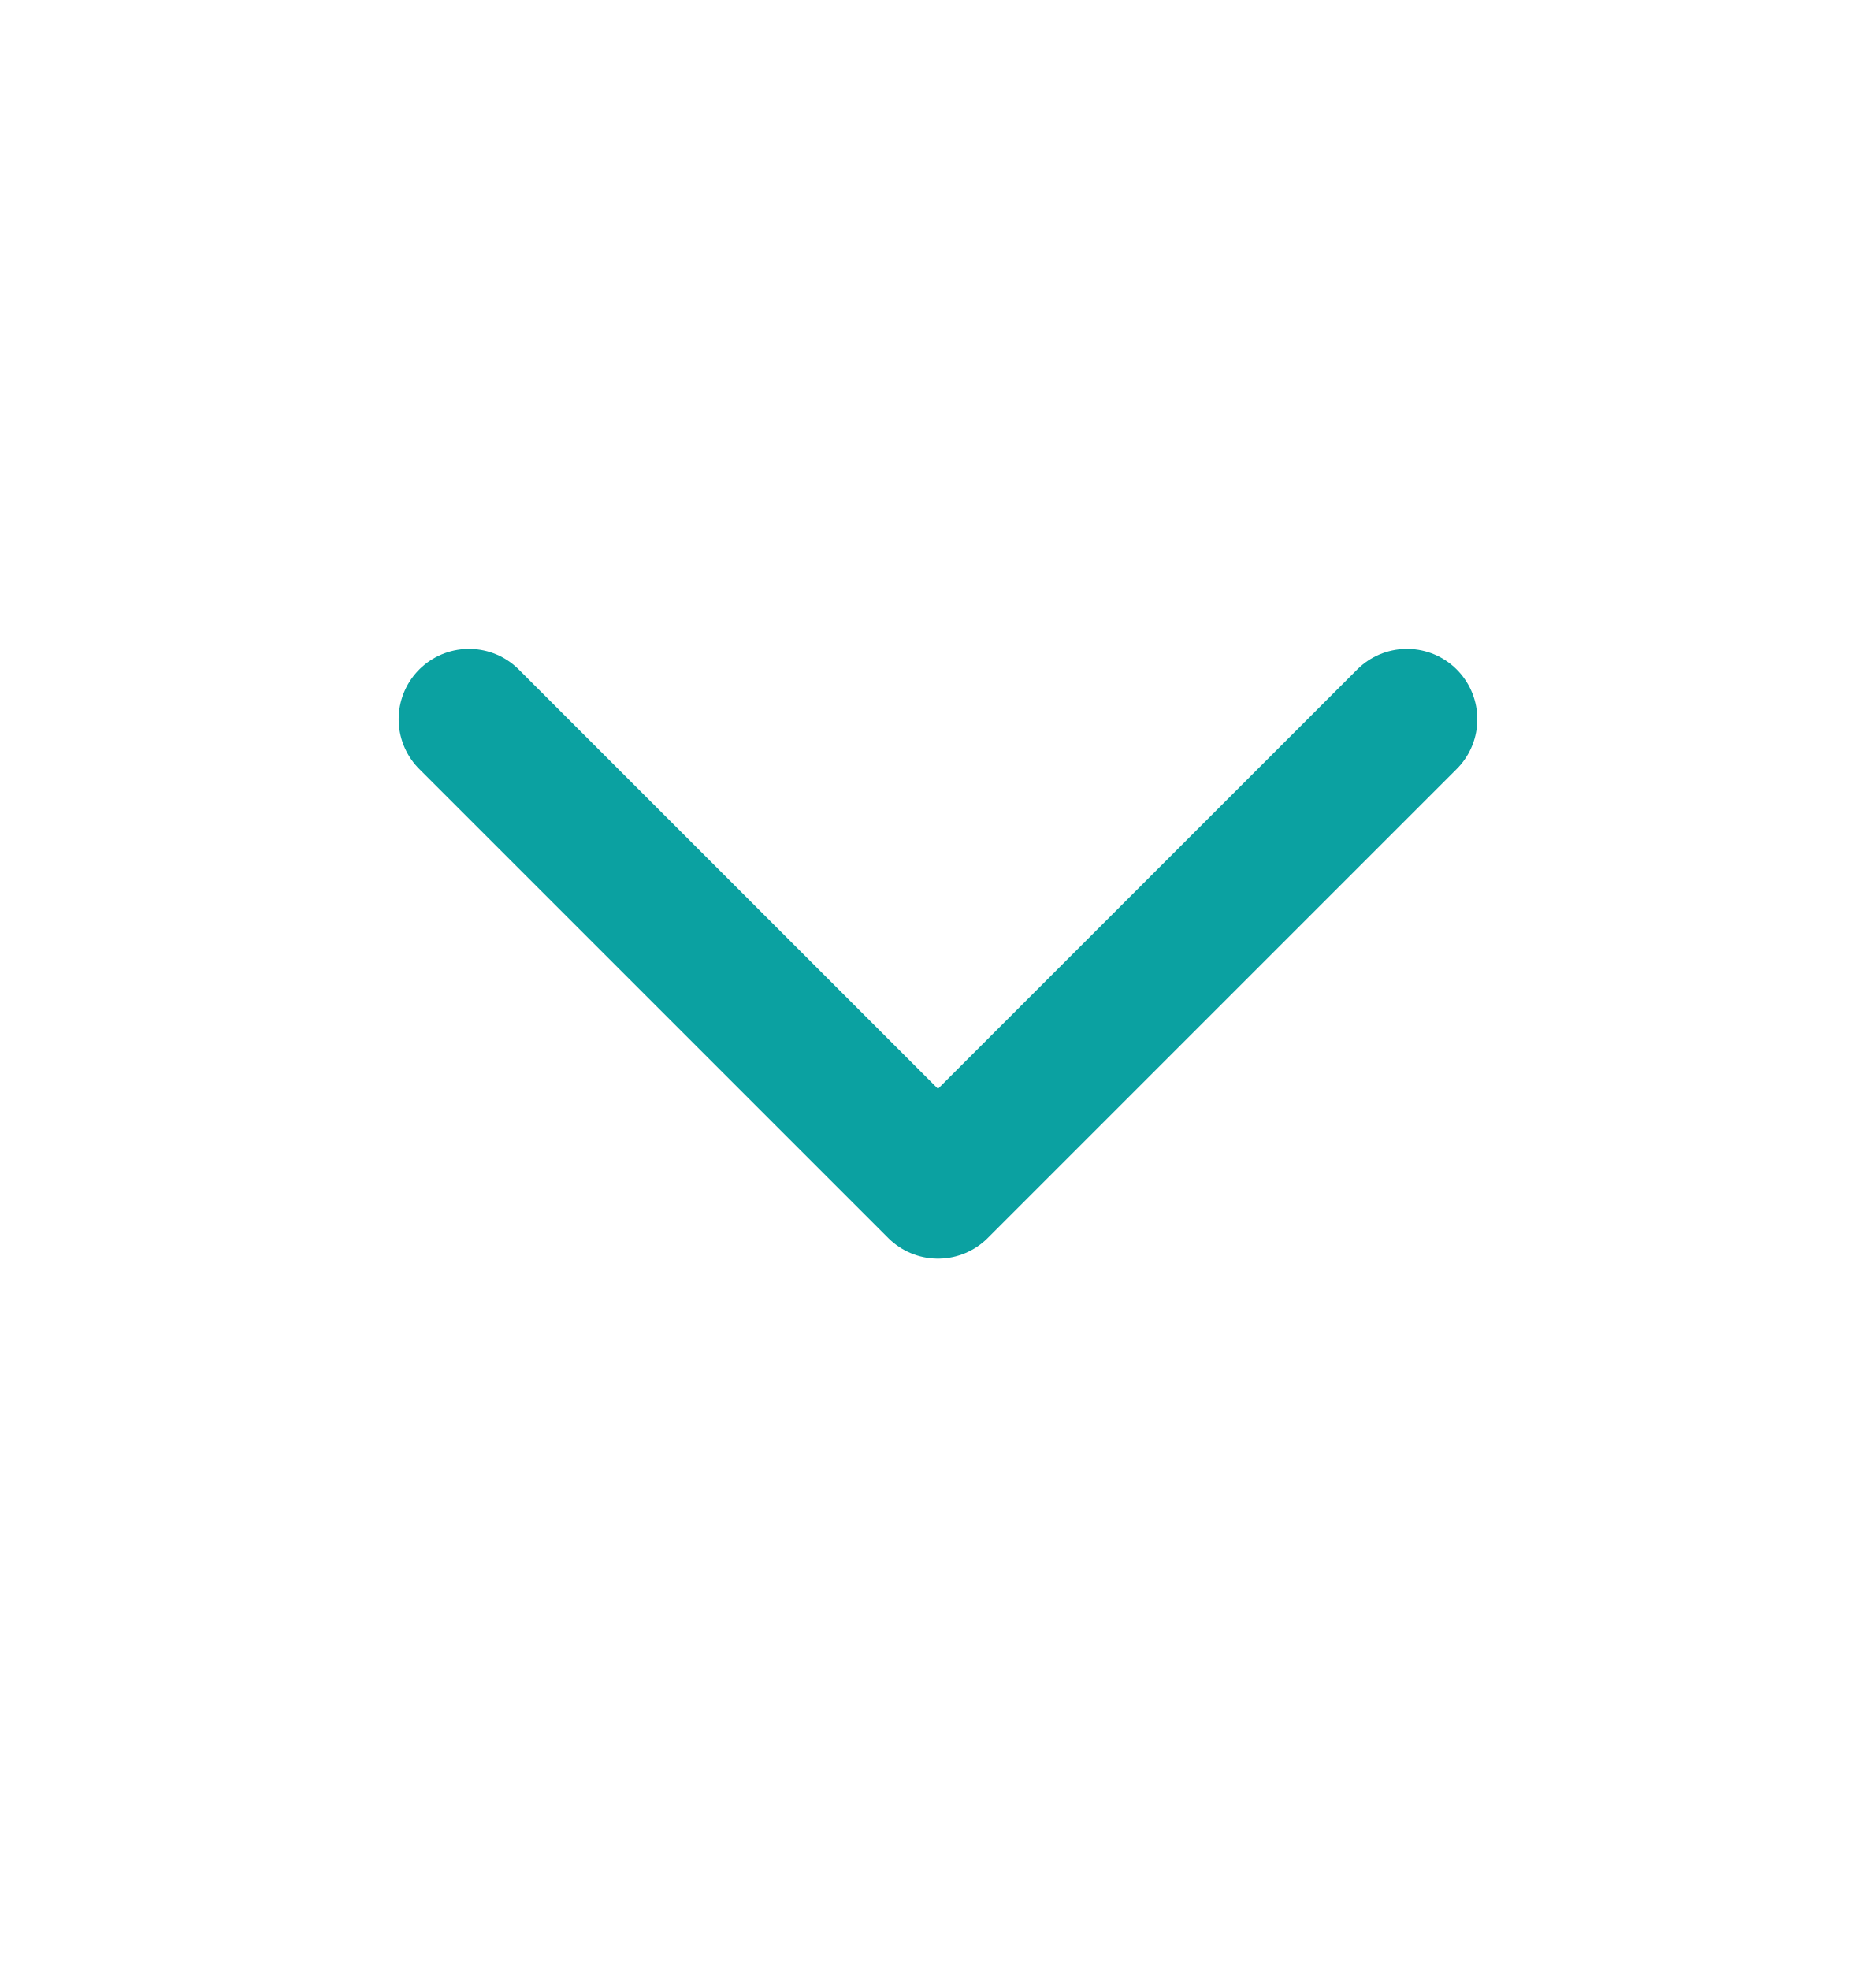
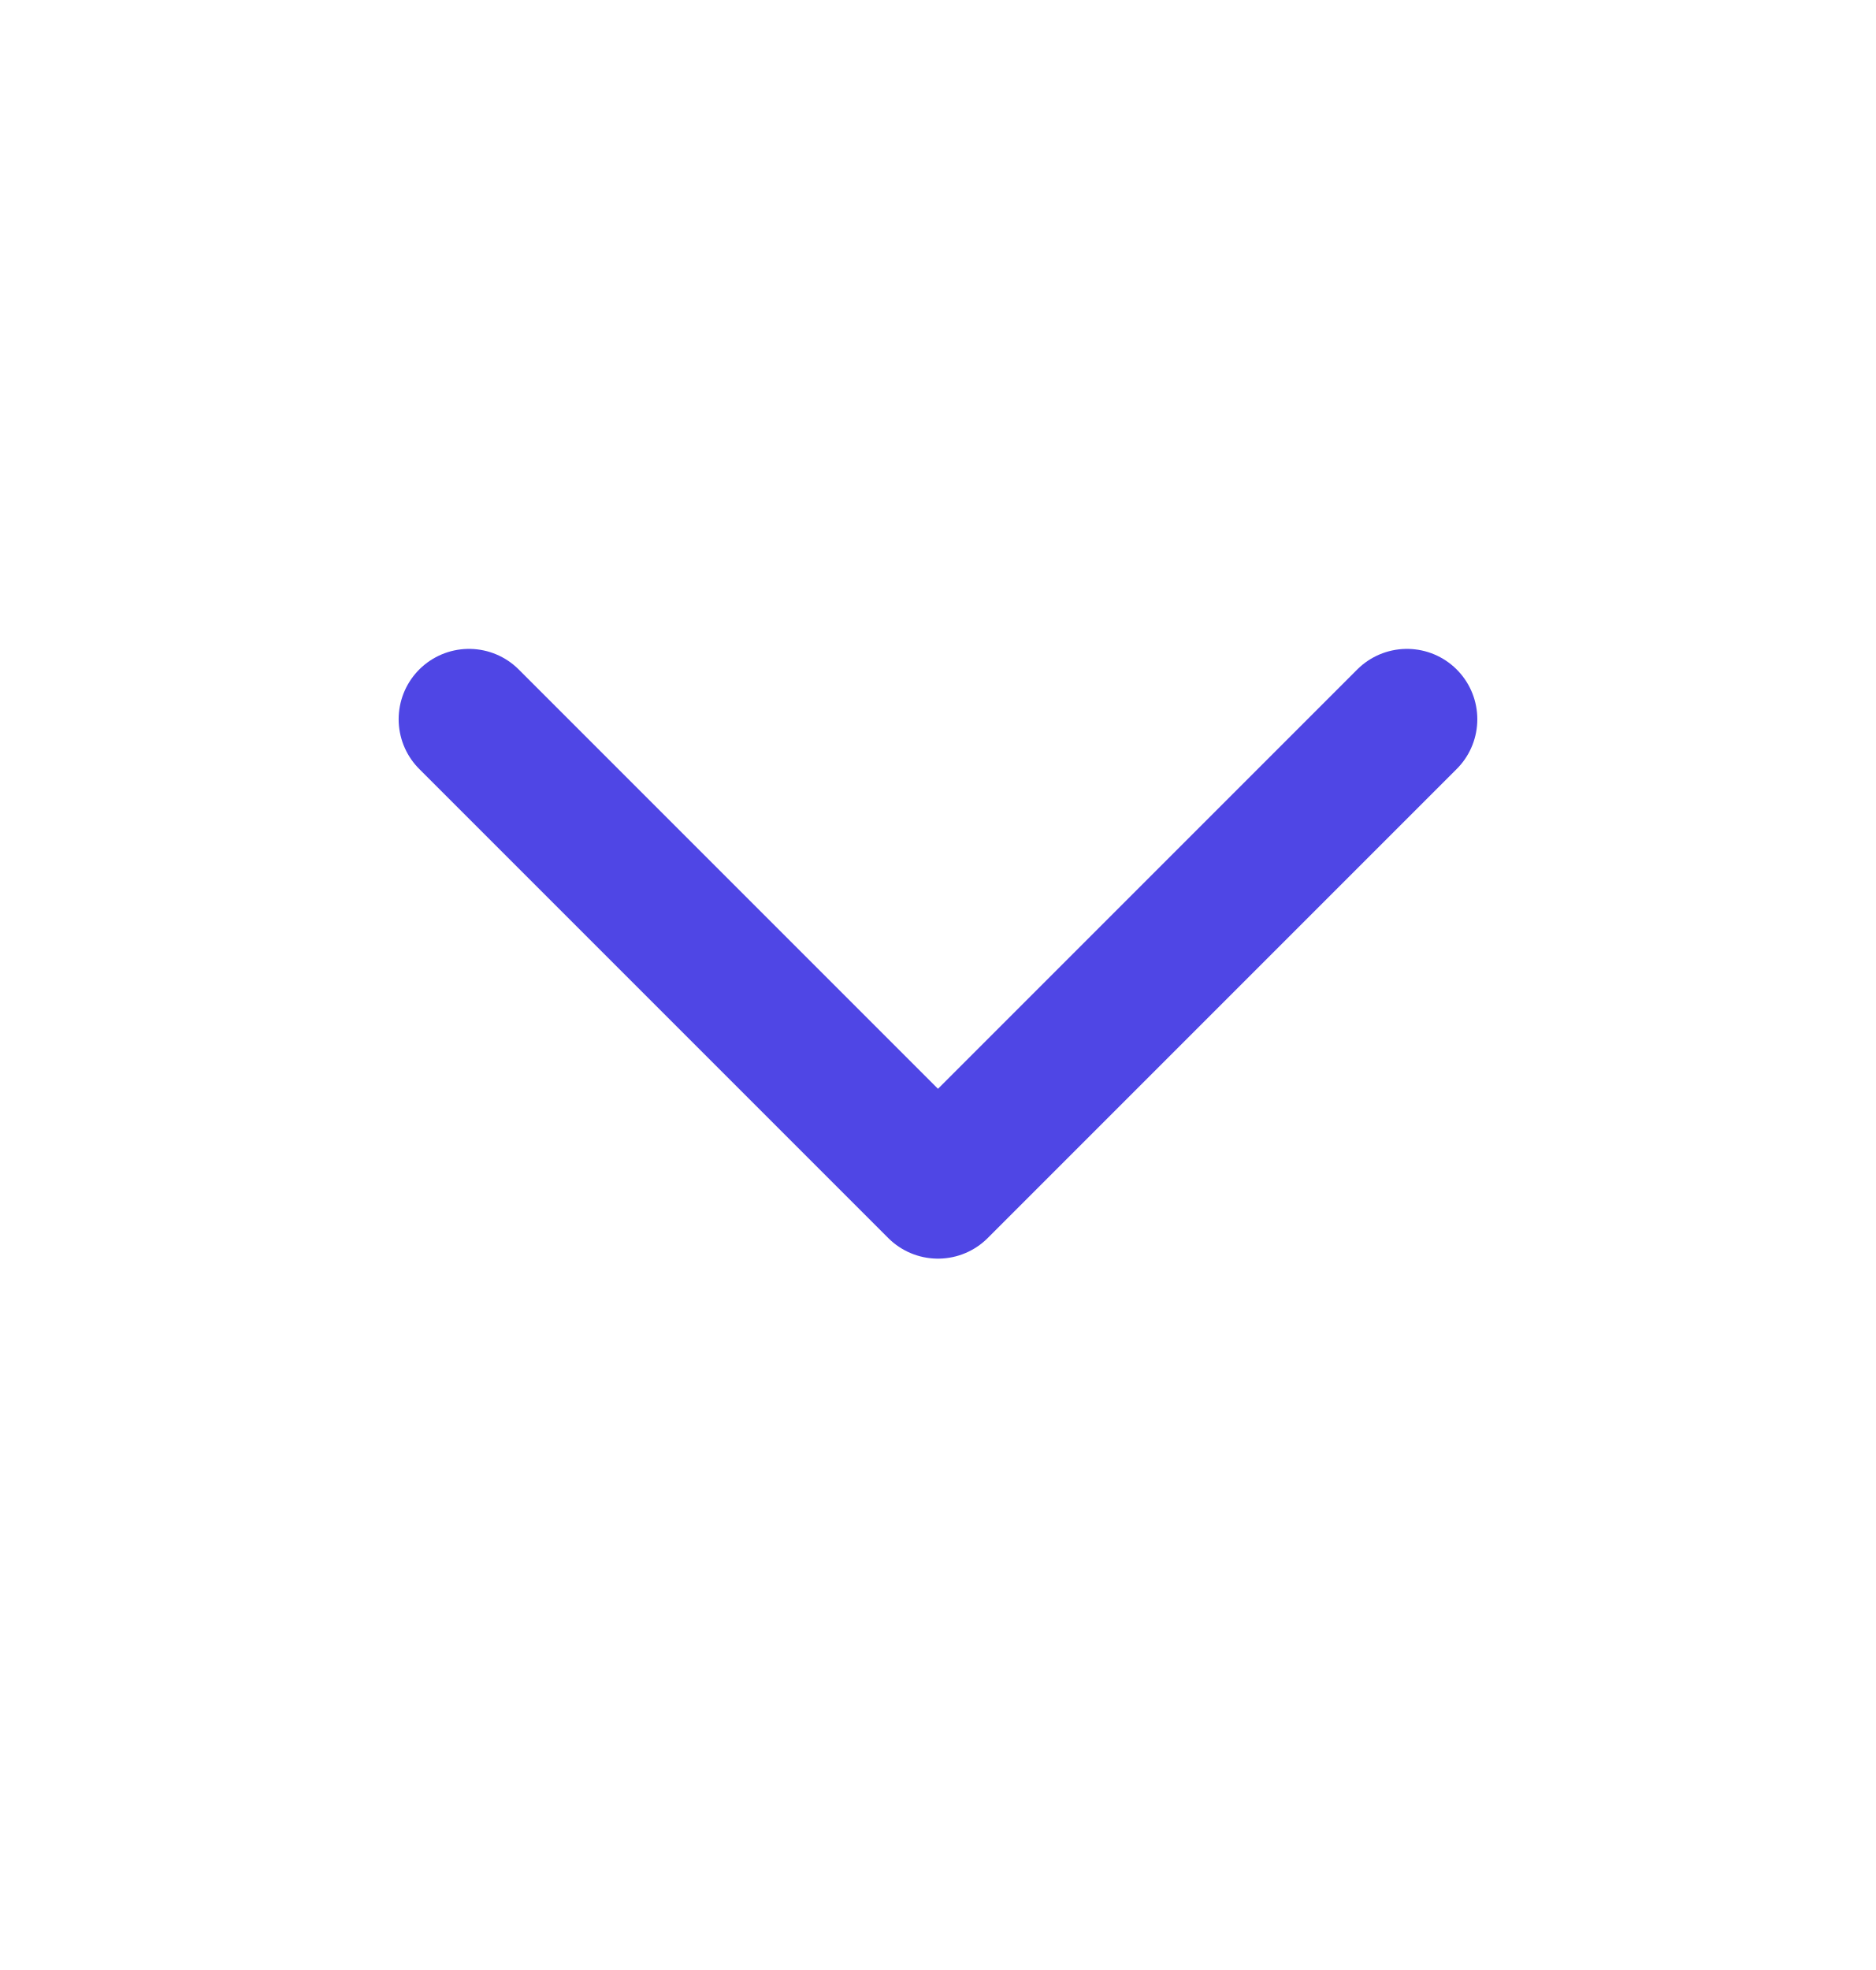
<svg xmlns="http://www.w3.org/2000/svg" fill="none" height="21" viewBox="0 0 20 21" width="20">
-   <path d="m5 7.667 5 5 5-5" stroke="#0ba1a1" stroke-linecap="round" stroke-linejoin="round" stroke-width="1.5" />
+   <path d="m5 7.667 5 5 5-5" stroke="#4F46E5" stroke-linecap="round" stroke-linejoin="round" stroke-width="1.5" />
</svg>
